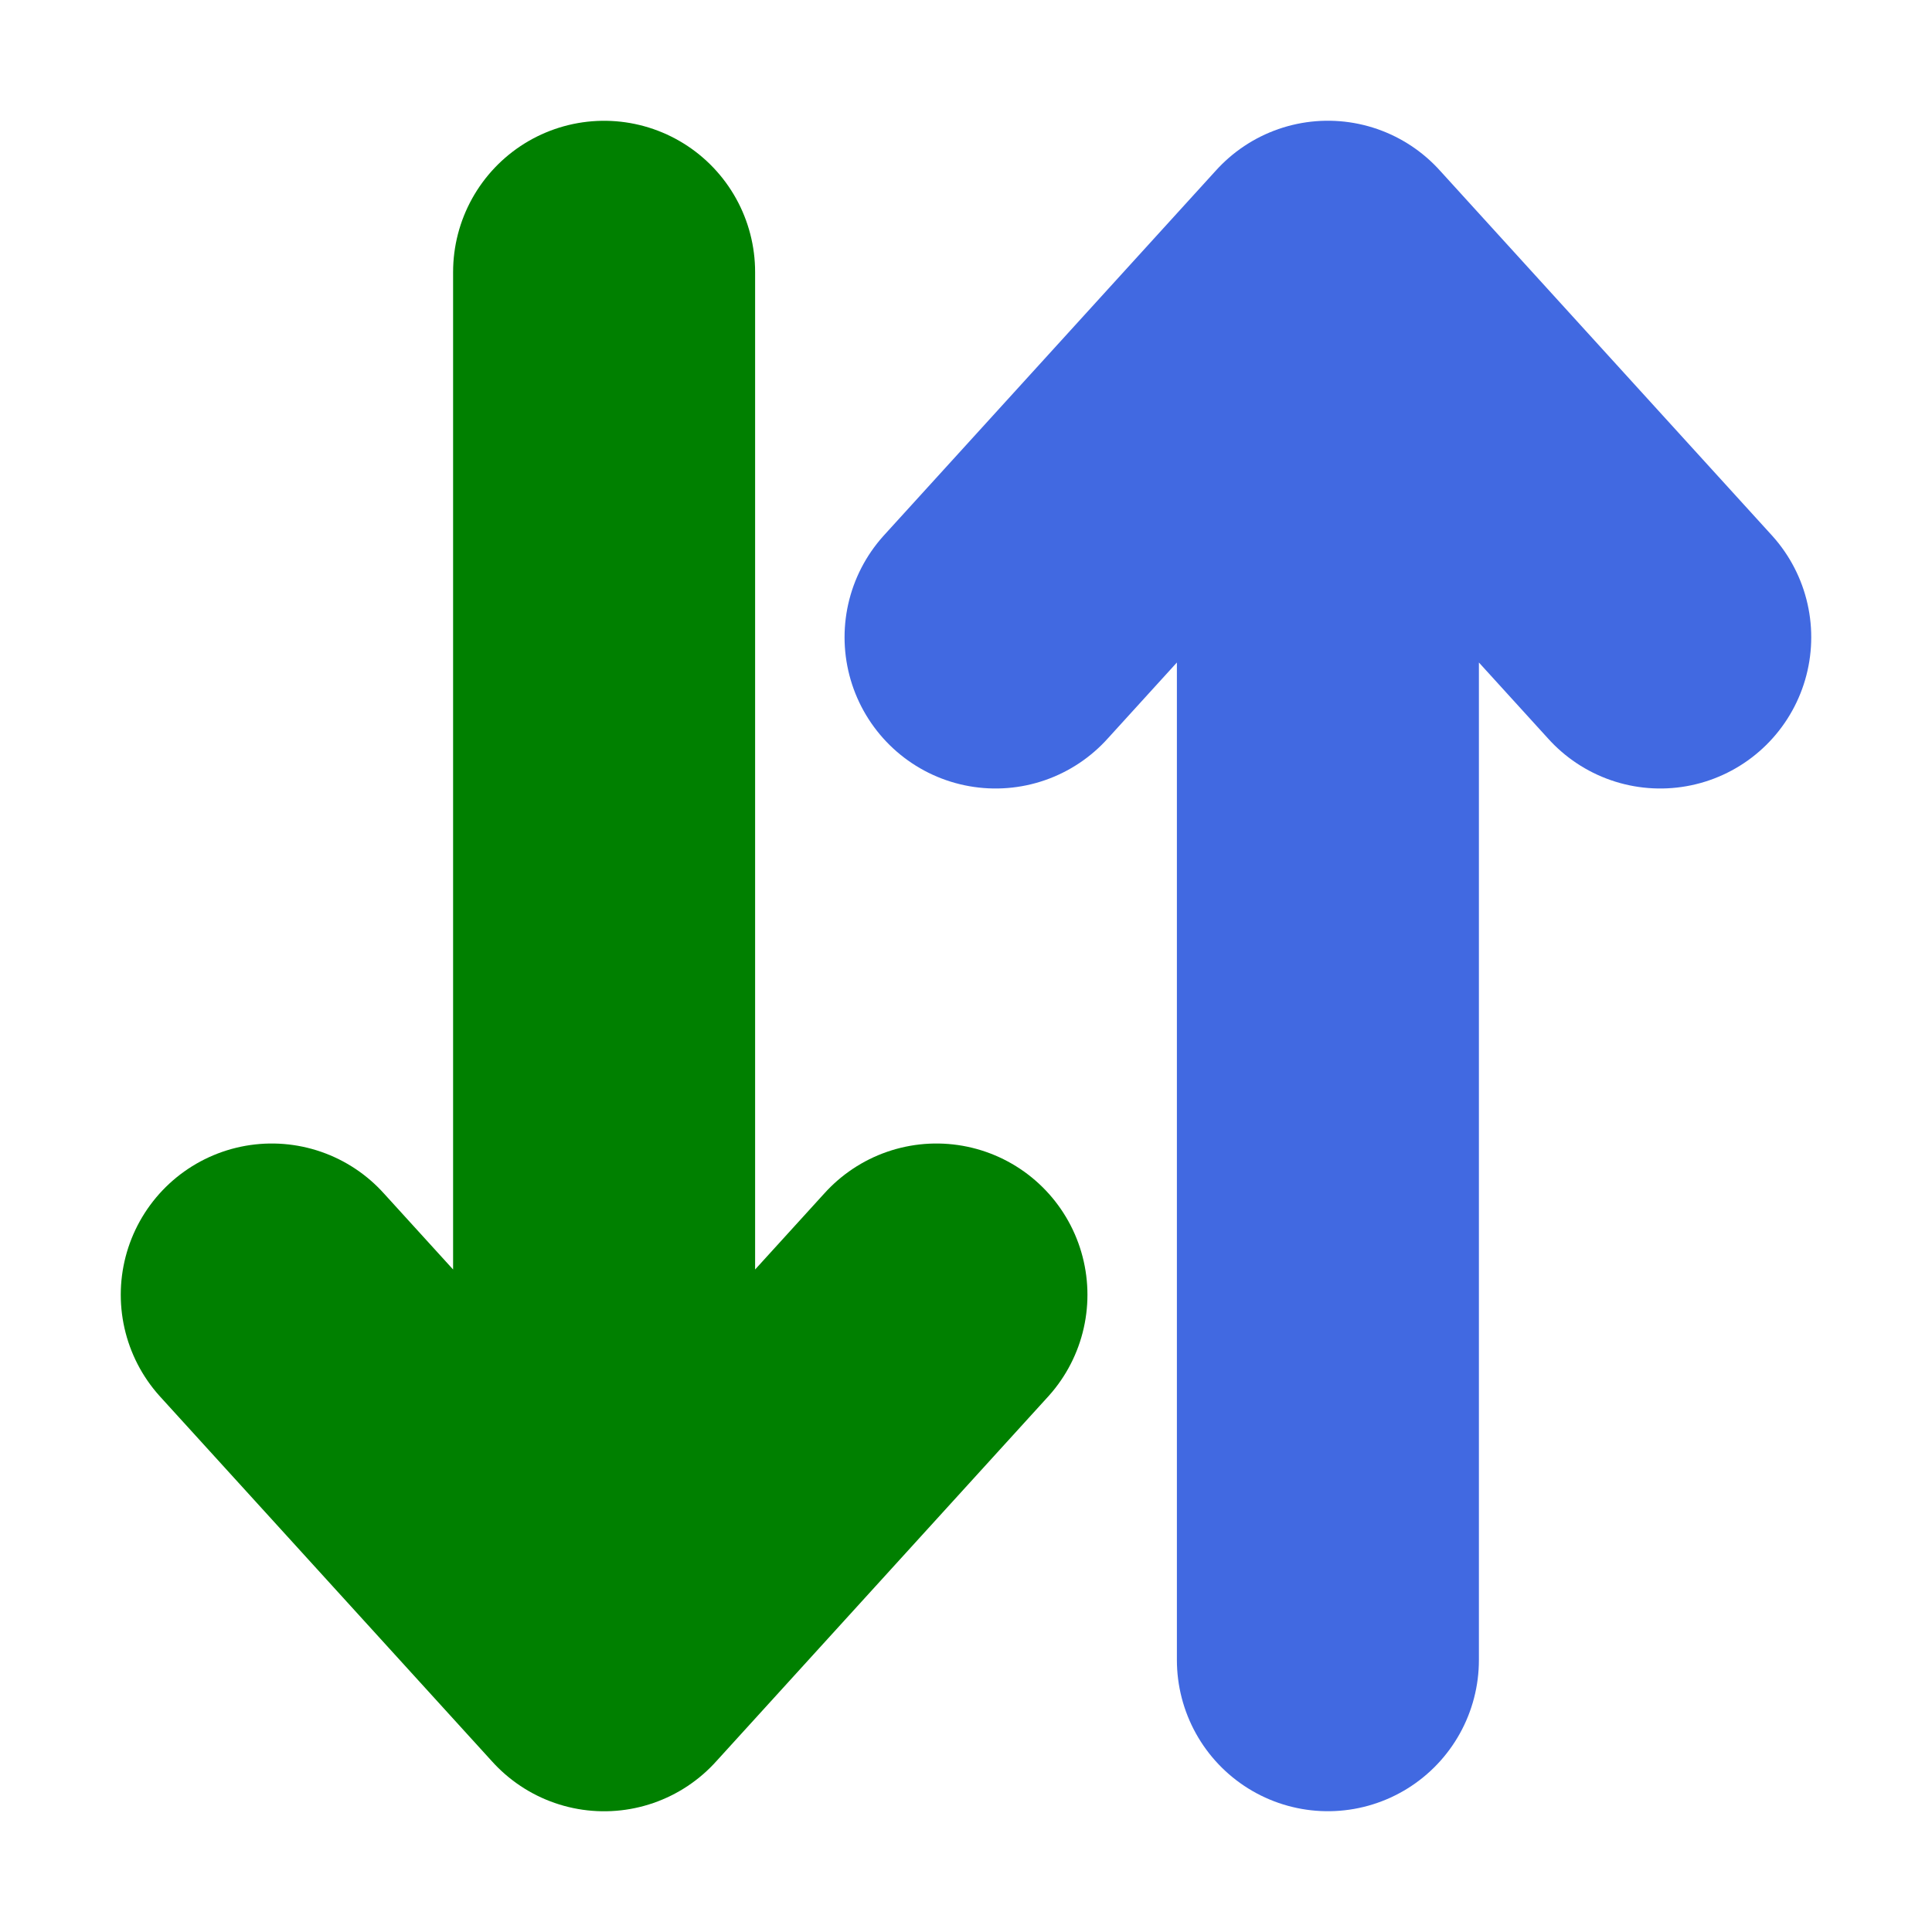
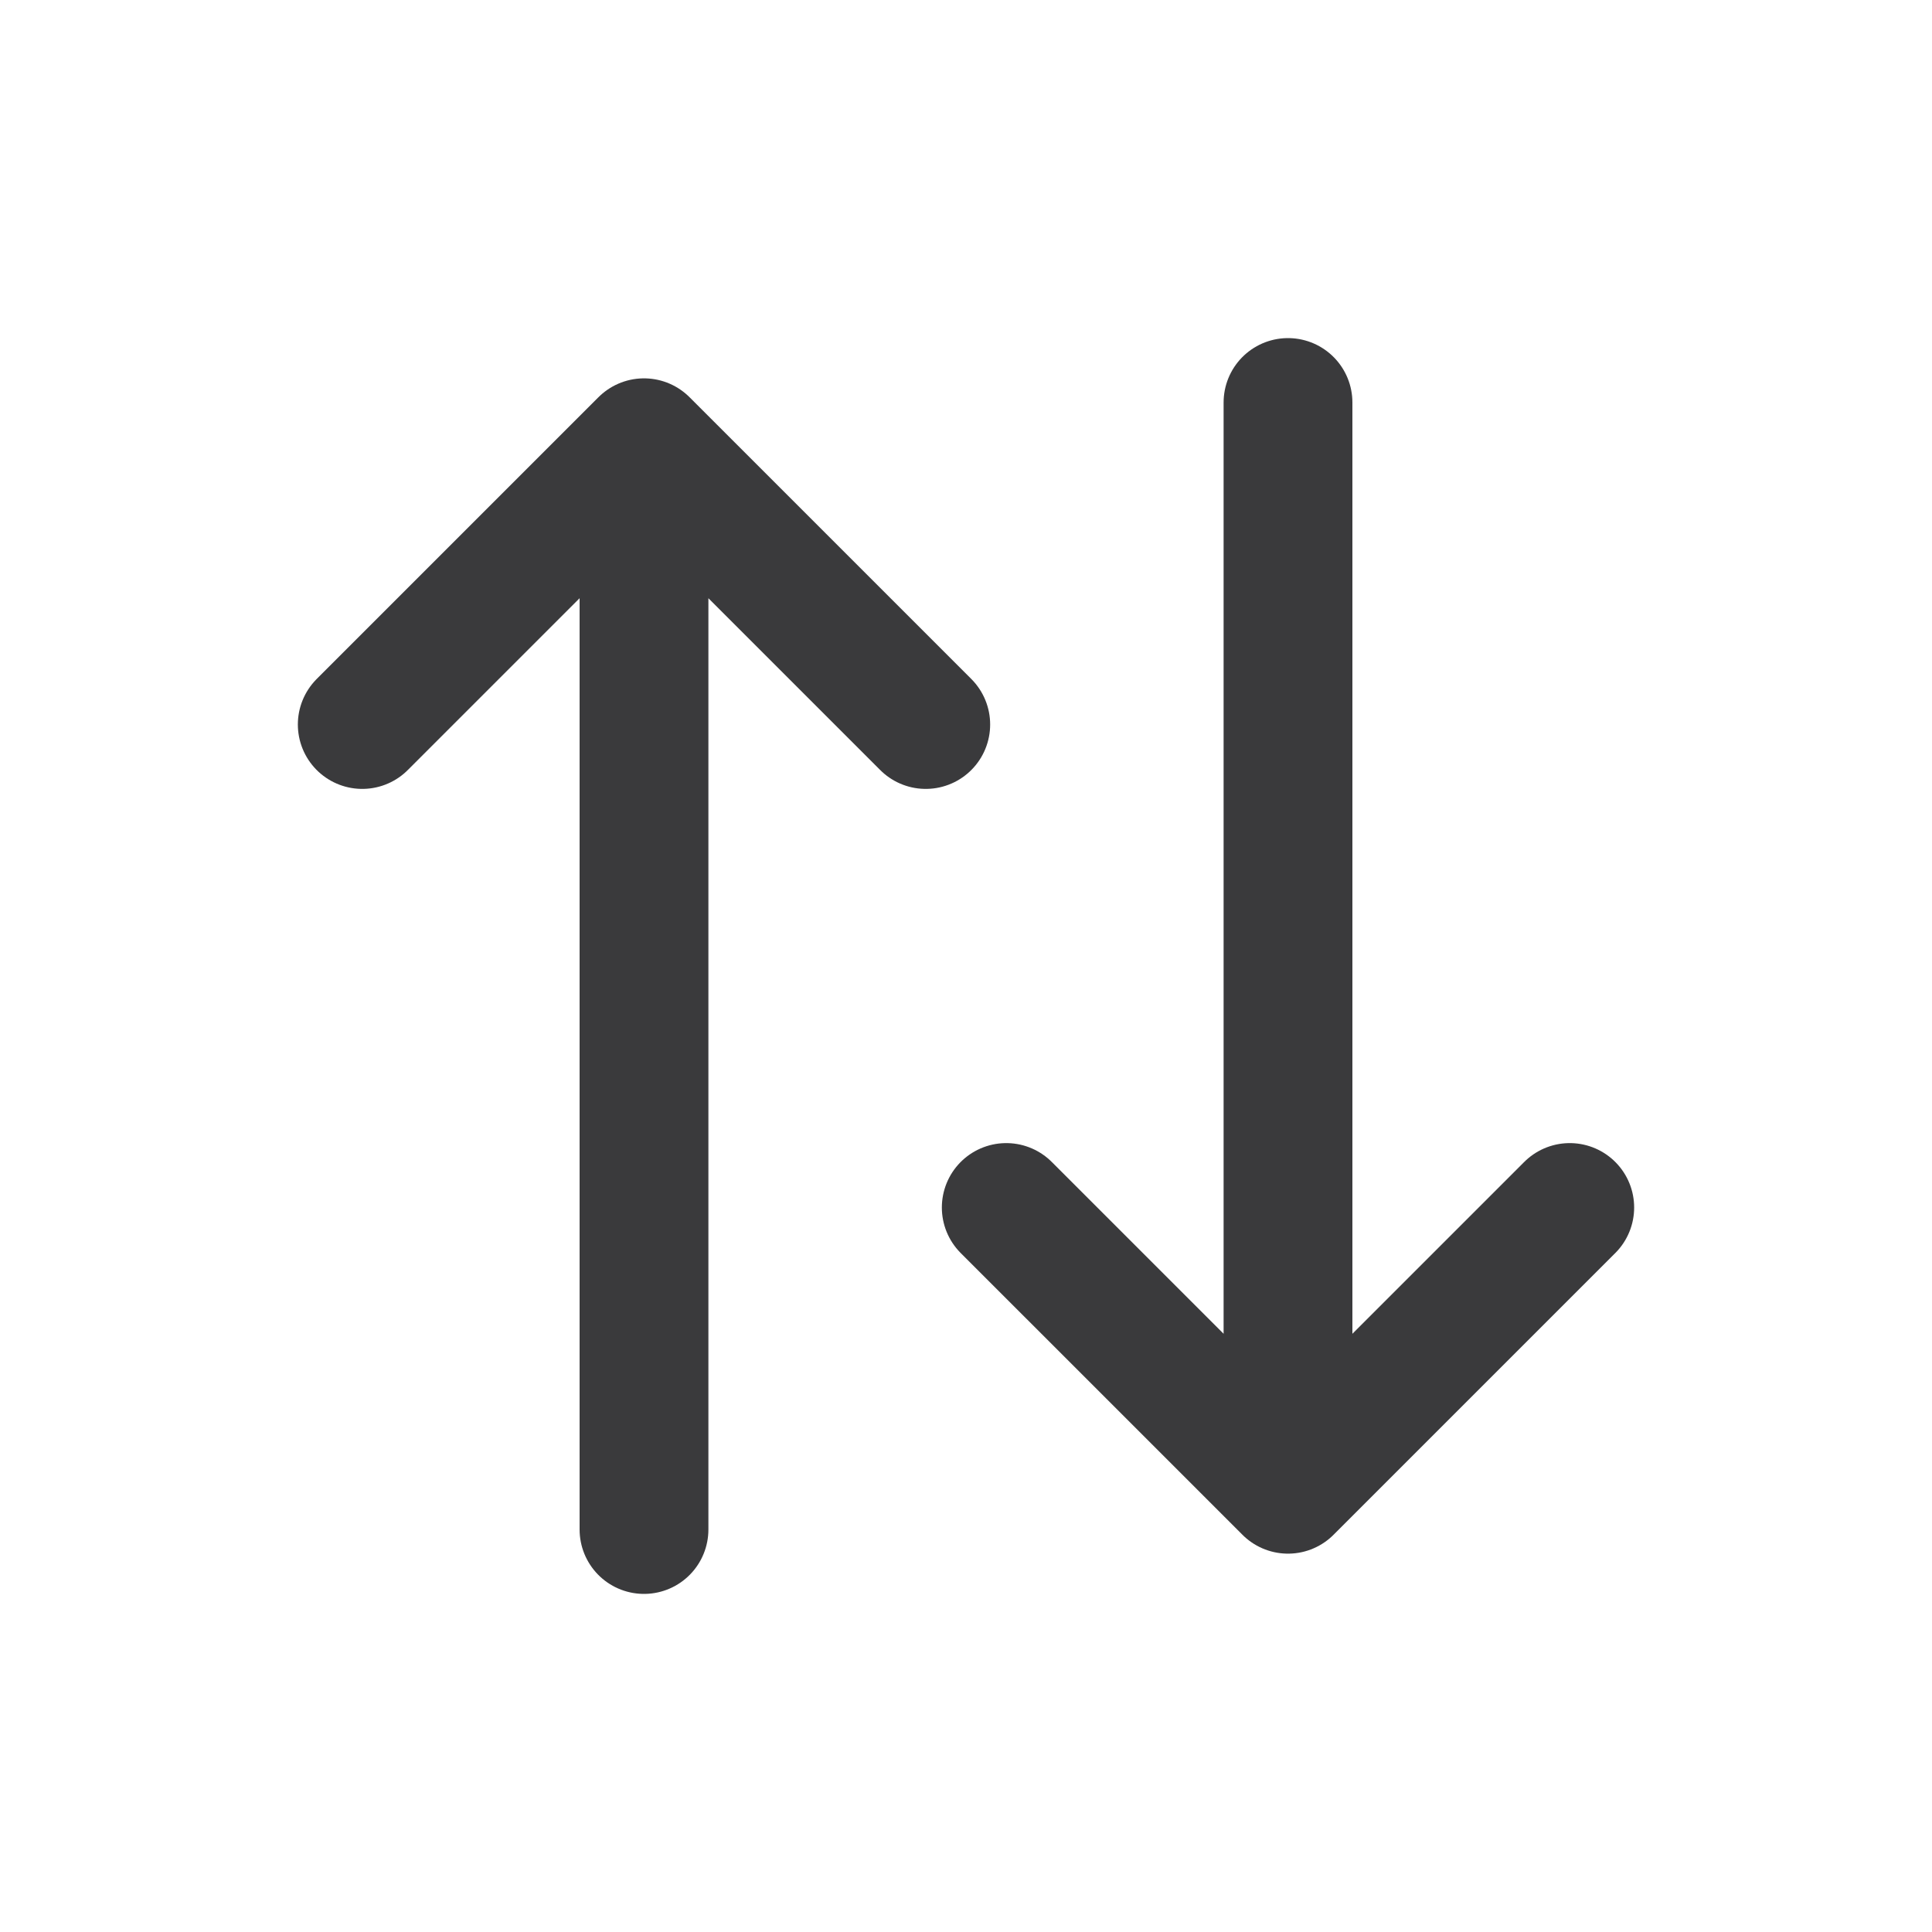
- <svg xmlns="http://www.w3.org/2000/svg" height="32" viewBox="0 0 32 32" width="32">
-   <g fill="none" stroke-linecap="round" stroke-linejoin="round" stroke-width="5.2" transform="matrix(.9619901 0 0 .9636134 .608159 .582186)">
-     <path d="m4.047 21.651 5.722 6.278 5.722-6.278m-5.722-17.579v22.602" stroke="#008000" />
-     <path d="m27.953 10.349-5.722-6.278-5.722 6.278m5.722 17.579v-22.602" stroke="#4169e1" />
-   </g>
+ <svg xmlns="http://www.w3.org/2000/svg" viewBox="0 0 24 24" width="24" height="24">
+   <path d="M8 19 V5.5 M4.5 9 L8 5.5 L11.5 9" fill="none" stroke="#3A3A3C" stroke-width="1.6" stroke-linecap="round" stroke-linejoin="round" />
+   <path d="M16 5 V18.5 M12.5 15 L16 18.5 L19.5 15" fill="none" stroke="#3A3A3C" stroke-width="1.6" stroke-linecap="round" stroke-linejoin="round" />
</svg>
